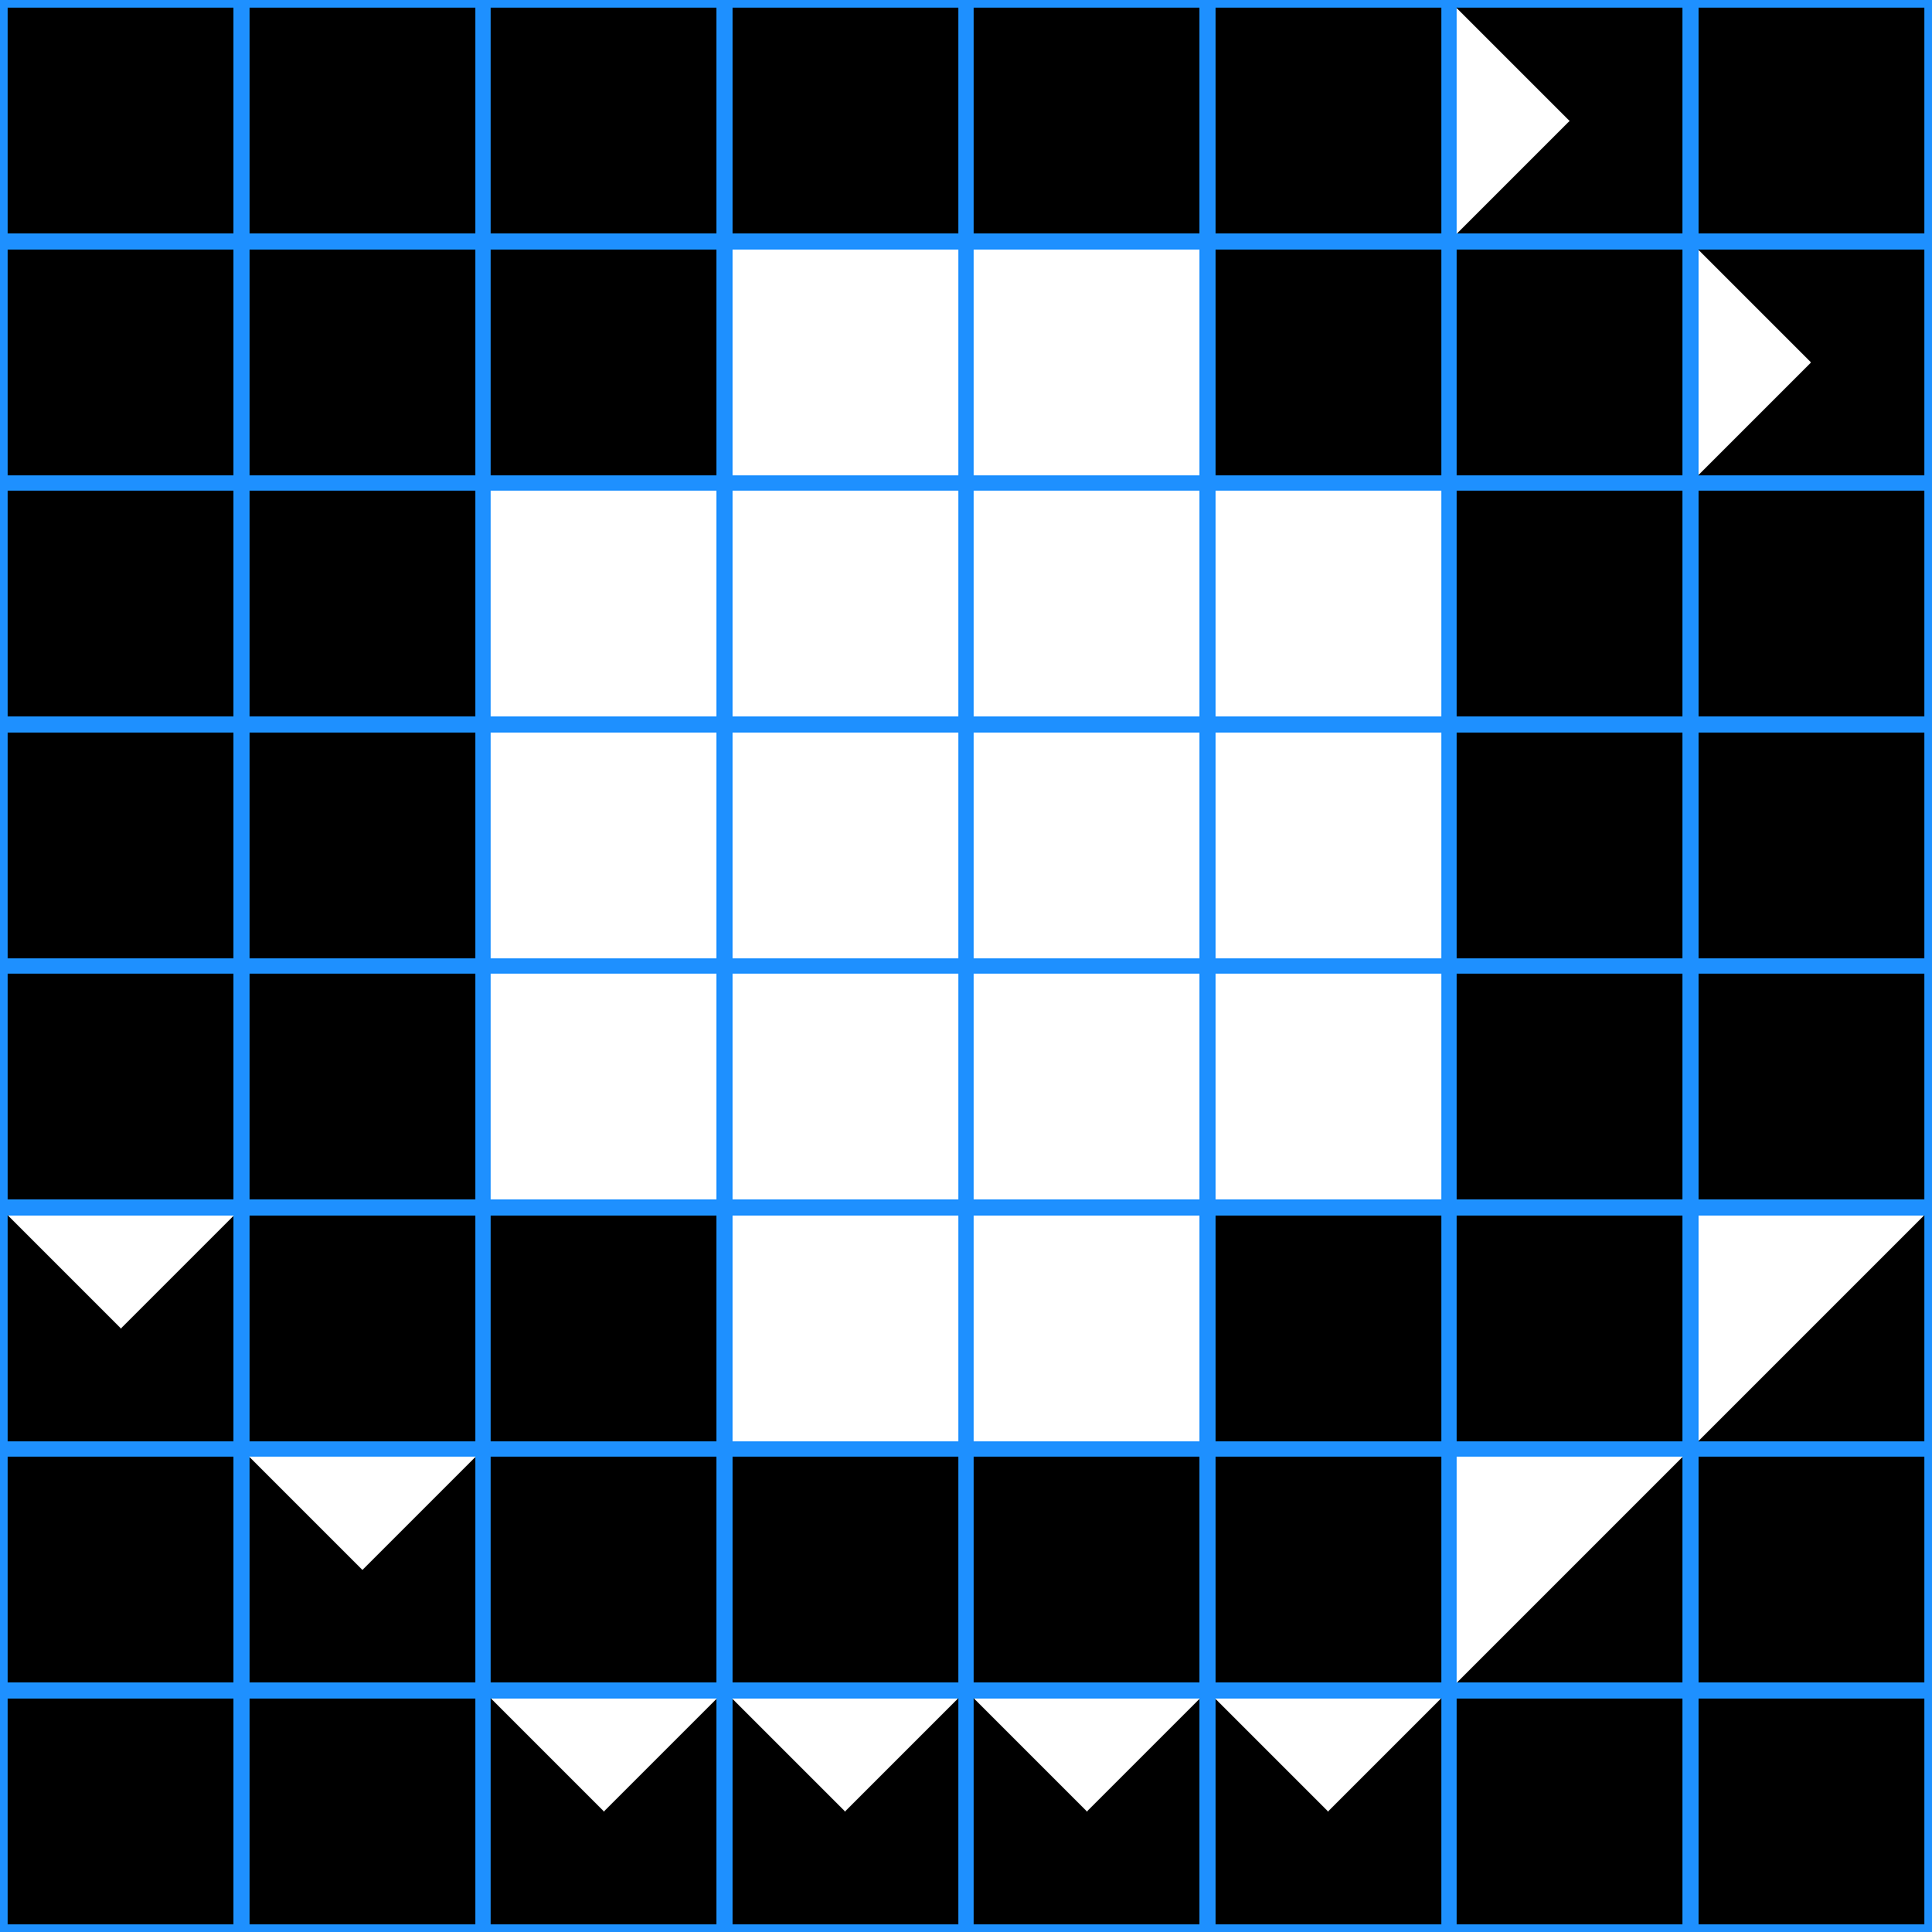
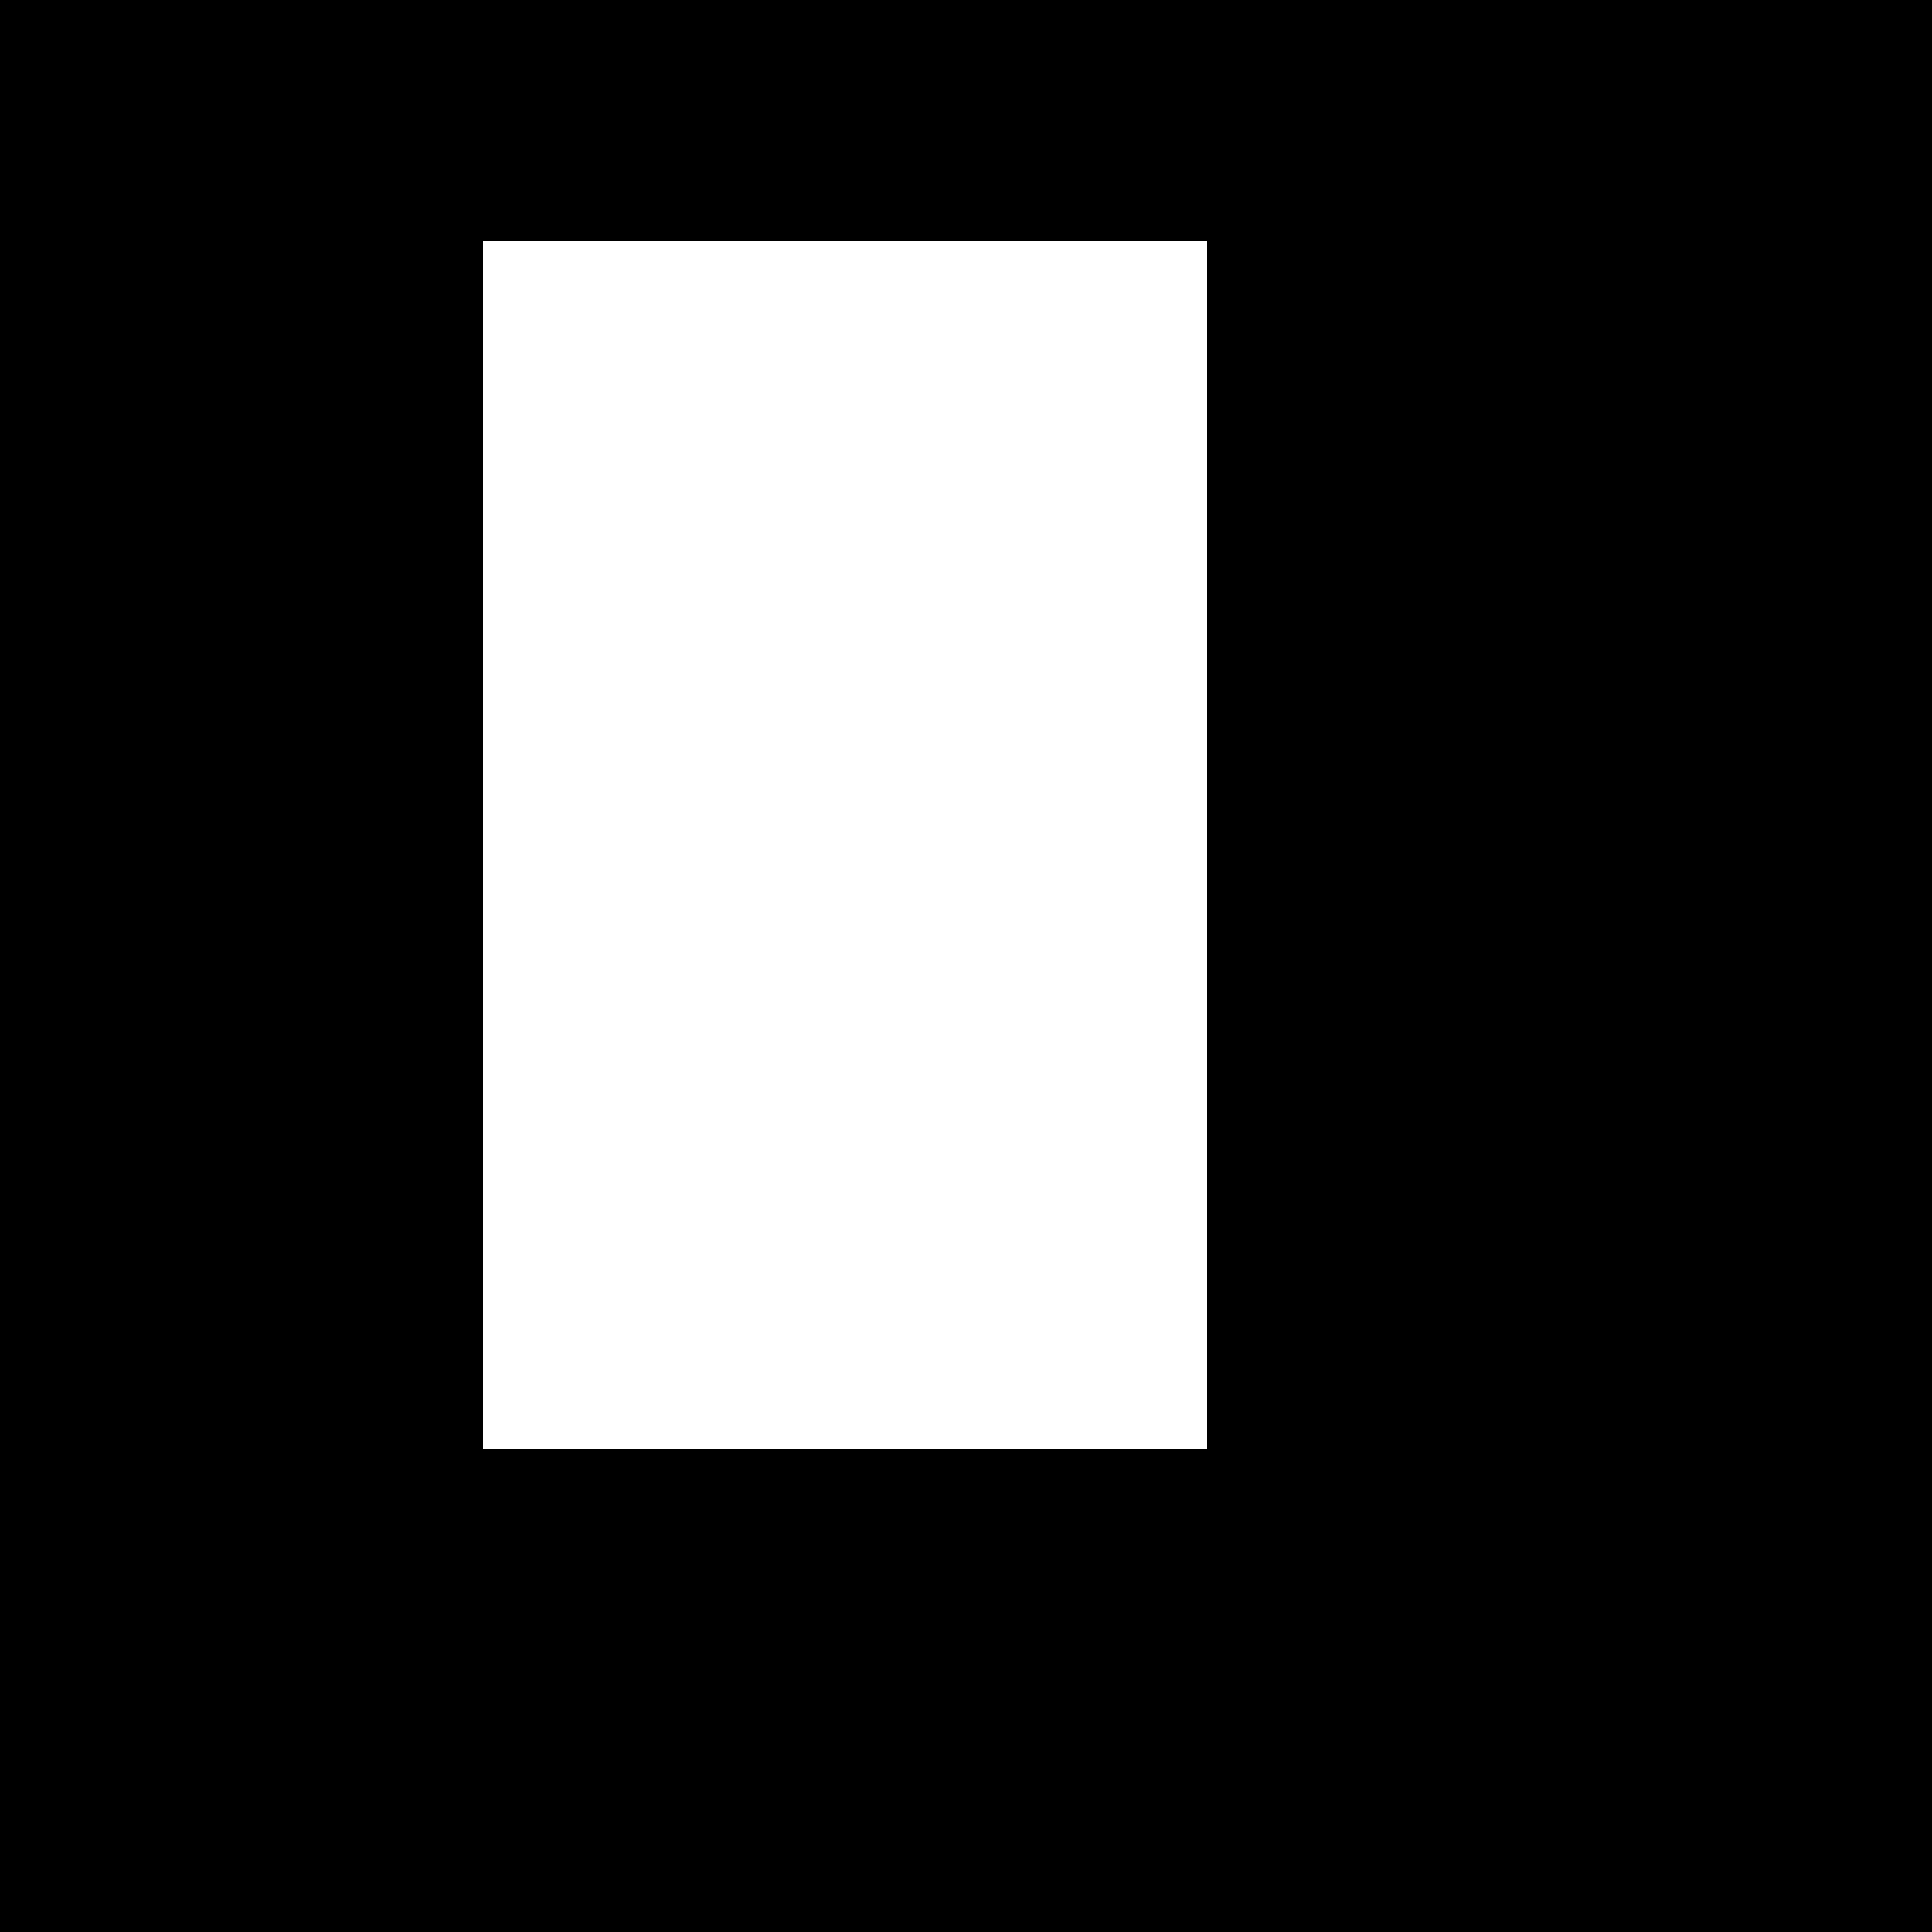
<svg xmlns="http://www.w3.org/2000/svg" width="240" height="240" viewBox="0 0 240 240">
  <rect x="0" y="0" width="240" height="240" fill="#fff" />
  <g fill="#000" shape-rendering="crispEdges">
    <polygon id="r0c0-top" points="0,0 30,0 15,15" />
    <polygon id="r0c0-right" points="30,0 30,30 15,15" />
    <polygon id="r0c0-bottom" points="30,30 0,30 15,15" />
    <polygon id="r0c0-left" points="0,30 0,0 15,15" />
    <polygon id="r0c1-top" points="30,0 60,0 45,15" />
    <polygon id="r0c1-right" points="60,0 60,30 45,15" />
    <polygon id="r0c1-bottom" points="60,30 30,30 45,15" />
    <polygon id="r0c1-left" points="30,30 30,0 45,15" />
    <polygon id="r0c2-top" points="60,0 90,0 75,15" />
    <polygon id="r0c2-right" points="90,0 90,30 75,15" />
    <polygon id="r0c2-bottom" points="90,30 60,30 75,15" />
    <polygon id="r0c2-left" points="60,30 60,0 75,15" />
    <polygon id="r0c3-top" points="90,0 120,0 105,15" />
    <polygon id="r0c3-right" points="120,0 120,30 105,15" />
    <polygon id="r0c3-bottom" points="120,30 90,30 105,15" />
    <polygon id="r0c3-left" points="90,30 90,0 105,15" />
    <polygon id="r0c4-top" points="120,0 150,0 135,15" />
    <polygon id="r0c4-right" points="150,0 150,30 135,15" />
    <polygon id="r0c4-bottom" points="150,30 120,30 135,15" />
    <polygon id="r0c4-left" points="120,30 120,0 135,15" />
    <polygon id="r0c5-top" points="150,0 180,0 165,15" />
    <polygon id="r0c5-right" points="180,0 180,30 165,15" />
    <polygon id="r0c5-bottom" points="180,30 150,30 165,15" />
    <polygon id="r0c5-left" points="150,30 150,0 165,15" />
    <polygon id="r0c6-top" points="180,0 210,0 195,15" />
    <polygon id="r0c6-right" points="210,0 210,30 195,15" />
    <polygon id="r0c6-bottom" points="210,30 180,30 195,15" />
+     <polygon id="r0c6-left" points="180,30 180,0 195,15" />
    <polygon id="r0c7-top" points="210,0 240,0 225,15" />
    <polygon id="r0c7-right" points="240,0 240,30 225,15" />
    <polygon id="r0c7-bottom" points="240,30 210,30 225,15" />
    <polygon id="r0c7-left" points="210,30 210,0 225,15" />
    <polygon id="r1c0-top" points="0,30 30,30 15,45" />
    <polygon id="r1c0-right" points="30,30 30,60 15,45" />
    <polygon id="r1c0-bottom" points="30,60 0,60 15,45" />
    <polygon id="r1c0-left" points="0,60 0,30 15,45" />
    <polygon id="r1c1-top" points="30,30 60,30 45,45" />
    <polygon id="r1c1-right" points="60,30 60,60 45,45" />
    <polygon id="r1c1-bottom" points="60,60 30,60 45,45" />
    <polygon id="r1c1-left" points="30,60 30,30 45,45" />
-     <polygon id="r1c2-top" points="60,30 90,30 75,45" />
-     <polygon id="r1c2-right" points="90,30 90,60 75,45" />
-     <polygon id="r1c2-bottom" points="90,60 60,60 75,45" />
-     <polygon id="r1c2-left" points="60,60 60,30 75,45" />
    <polygon id="r1c5-top" points="150,30 180,30 165,45" />
    <polygon id="r1c5-right" points="180,30 180,60 165,45" />
    <polygon id="r1c5-bottom" points="180,60 150,60 165,45" />
    <polygon id="r1c5-left" points="150,60 150,30 165,45" />
    <polygon id="r1c6-top" points="180,30 210,30 195,45" />
    <polygon id="r1c6-right" points="210,30 210,60 195,45" />
    <polygon id="r1c6-bottom" points="210,60 180,60 195,45" />
    <polygon id="r1c6-left" points="180,60 180,30 195,45" />
    <polygon id="r1c7-top" points="210,30 240,30 225,45" />
    <polygon id="r1c7-right" points="240,30 240,60 225,45" />
    <polygon id="r1c7-bottom" points="240,60 210,60 225,45" />
+     <polygon id="r1c7-left" points="210,60 210,30 225,45" />
    <polygon id="r2c0-top" points="0,60 30,60 15,75" />
    <polygon id="r2c0-right" points="30,60 30,90 15,75" />
    <polygon id="r2c0-bottom" points="30,90 0,90 15,75" />
    <polygon id="r2c0-left" points="0,90 0,60 15,75" />
    <polygon id="r2c1-top" points="30,60 60,60 45,75" />
    <polygon id="r2c1-right" points="60,60 60,90 45,75" />
    <polygon id="r2c1-bottom" points="60,90 30,90 45,75" />
    <polygon id="r2c1-left" points="30,90 30,60 45,75" />
+     <polygon id="r2c5-top" points="150,60 180,60 165,75" />
+     <polygon id="r2c5-right" points="180,60 180,90 165,75" />
+     <polygon id="r2c5-bottom" points="180,90 150,90 165,75" />
+     <polygon id="r2c5-left" points="150,90 150,60 165,75" />
    <polygon id="r2c6-top" points="180,60 210,60 195,75" />
    <polygon id="r2c6-right" points="210,60 210,90 195,75" />
    <polygon id="r2c6-bottom" points="210,90 180,90 195,75" />
    <polygon id="r2c6-left" points="180,90 180,60 195,75" />
    <polygon id="r2c7-top" points="210,60 240,60 225,75" />
    <polygon id="r2c7-right" points="240,60 240,90 225,75" />
    <polygon id="r2c7-bottom" points="240,90 210,90 225,75" />
    <polygon id="r2c7-left" points="210,90 210,60 225,75" />
    <polygon id="r3c0-top" points="0,90 30,90 15,105" />
    <polygon id="r3c0-right" points="30,90 30,120 15,105" />
    <polygon id="r3c0-bottom" points="30,120 0,120 15,105" />
    <polygon id="r3c0-left" points="0,120 0,90 15,105" />
    <polygon id="r3c1-top" points="30,90 60,90 45,105" />
    <polygon id="r3c1-right" points="60,90 60,120 45,105" />
    <polygon id="r3c1-bottom" points="60,120 30,120 45,105" />
    <polygon id="r3c1-left" points="30,120 30,90 45,105" />
+     <polygon id="r3c5-top" points="150,90 180,90 165,105" />
+     <polygon id="r3c5-right" points="180,90 180,120 165,105" />
+     <polygon id="r3c5-bottom" points="180,120 150,120 165,105" />
+     <polygon id="r3c5-left" points="150,120 150,90 165,105" />
    <polygon id="r3c6-top" points="180,90 210,90 195,105" />
    <polygon id="r3c6-right" points="210,90 210,120 195,105" />
    <polygon id="r3c6-bottom" points="210,120 180,120 195,105" />
    <polygon id="r3c6-left" points="180,120 180,90 195,105" />
    <polygon id="r3c7-top" points="210,90 240,90 225,105" />
    <polygon id="r3c7-right" points="240,90 240,120 225,105" />
    <polygon id="r3c7-bottom" points="240,120 210,120 225,105" />
    <polygon id="r3c7-left" points="210,120 210,90 225,105" />
    <polygon id="r4c0-top" points="0,120 30,120 15,135" />
    <polygon id="r4c0-right" points="30,120 30,150 15,135" />
    <polygon id="r4c0-bottom" points="30,150 0,150 15,135" />
    <polygon id="r4c0-left" points="0,150 0,120 15,135" />
    <polygon id="r4c1-top" points="30,120 60,120 45,135" />
    <polygon id="r4c1-right" points="60,120 60,150 45,135" />
    <polygon id="r4c1-bottom" points="60,150 30,150 45,135" />
    <polygon id="r4c1-left" points="30,150 30,120 45,135" />
+     <polygon id="r4c5-top" points="150,120 180,120 165,135" />
+     <polygon id="r4c5-right" points="180,120 180,150 165,135" />
+     <polygon id="r4c5-bottom" points="180,150 150,150 165,135" />
+     <polygon id="r4c5-left" points="150,150 150,120 165,135" />
    <polygon id="r4c6-top" points="180,120 210,120 195,135" />
    <polygon id="r4c6-right" points="210,120 210,150 195,135" />
    <polygon id="r4c6-bottom" points="210,150 180,150 195,135" />
    <polygon id="r4c6-left" points="180,150 180,120 195,135" />
    <polygon id="r4c7-top" points="210,120 240,120 225,135" />
    <polygon id="r4c7-right" points="240,120 240,150 225,135" />
    <polygon id="r4c7-bottom" points="240,150 210,150 225,135" />
    <polygon id="r4c7-left" points="210,150 210,120 225,135" />
+     <polygon id="r5c0-top" points="0,150 30,150 15,165" />
    <polygon id="r5c0-right" points="30,150 30,180 15,165" />
    <polygon id="r5c0-bottom" points="30,180 0,180 15,165" />
    <polygon id="r5c0-left" points="0,180 0,150 15,165" />
    <polygon id="r5c1-top" points="30,150 60,150 45,165" />
    <polygon id="r5c1-right" points="60,150 60,180 45,165" />
    <polygon id="r5c1-bottom" points="60,180 30,180 45,165" />
    <polygon id="r5c1-left" points="30,180 30,150 45,165" />
-     <polygon id="r5c2-top" points="60,150 90,150 75,165" />
-     <polygon id="r5c2-right" points="90,150 90,180 75,165" />
-     <polygon id="r5c2-bottom" points="90,180 60,180 75,165" />
-     <polygon id="r5c2-left" points="60,180 60,150 75,165" />
    <polygon id="r5c5-top" points="150,150 180,150 165,165" />
    <polygon id="r5c5-right" points="180,150 180,180 165,165" />
    <polygon id="r5c5-bottom" points="180,180 150,180 165,165" />
    <polygon id="r5c5-left" points="150,180 150,150 165,165" />
    <polygon id="r5c6-top" points="180,150 210,150 195,165" />
    <polygon id="r5c6-right" points="210,150 210,180 195,165" />
    <polygon id="r5c6-bottom" points="210,180 180,180 195,165" />
    <polygon id="r5c6-left" points="180,180 180,150 195,165" />
+     <polygon id="r5c7-top" points="210,150 240,150 225,165" />
    <polygon id="r5c7-right" points="240,150 240,180 225,165" />
    <polygon id="r5c7-bottom" points="240,180 210,180 225,165" />
+     <polygon id="r5c7-left" points="210,180 210,150 225,165" />
    <polygon id="r6c0-top" points="0,180 30,180 15,195" />
    <polygon id="r6c0-right" points="30,180 30,210 15,195" />
    <polygon id="r6c0-bottom" points="30,210 0,210 15,195" />
    <polygon id="r6c0-left" points="0,210 0,180 15,195" />
+     <polygon id="r6c1-top" points="30,180 60,180 45,195" />
    <polygon id="r6c1-right" points="60,180 60,210 45,195" />
    <polygon id="r6c1-bottom" points="60,210 30,210 45,195" />
    <polygon id="r6c1-left" points="30,210 30,180 45,195" />
    <polygon id="r6c2-top" points="60,180 90,180 75,195" />
    <polygon id="r6c2-right" points="90,180 90,210 75,195" />
    <polygon id="r6c2-bottom" points="90,210 60,210 75,195" />
    <polygon id="r6c2-left" points="60,210 60,180 75,195" />
    <polygon id="r6c3-top" points="90,180 120,180 105,195" />
    <polygon id="r6c3-right" points="120,180 120,210 105,195" />
    <polygon id="r6c3-bottom" points="120,210 90,210 105,195" />
    <polygon id="r6c3-left" points="90,210 90,180 105,195" />
    <polygon id="r6c4-top" points="120,180 150,180 135,195" />
    <polygon id="r6c4-right" points="150,180 150,210 135,195" />
    <polygon id="r6c4-bottom" points="150,210 120,210 135,195" />
    <polygon id="r6c4-left" points="120,210 120,180 135,195" />
    <polygon id="r6c5-top" points="150,180 180,180 165,195" />
    <polygon id="r6c5-right" points="180,180 180,210 165,195" />
    <polygon id="r6c5-bottom" points="180,210 150,210 165,195" />
    <polygon id="r6c5-left" points="150,210 150,180 165,195" />
+     <polygon id="r6c6-top" points="180,180 210,180 195,195" />
    <polygon id="r6c6-right" points="210,180 210,210 195,195" />
    <polygon id="r6c6-bottom" points="210,210 180,210 195,195" />
+     <polygon id="r6c6-left" points="180,210 180,180 195,195" />
    <polygon id="r6c7-top" points="210,180 240,180 225,195" />
    <polygon id="r6c7-right" points="240,180 240,210 225,195" />
    <polygon id="r6c7-bottom" points="240,210 210,210 225,195" />
    <polygon id="r6c7-left" points="210,210 210,180 225,195" />
    <polygon id="r7c0-top" points="0,210 30,210 15,225" />
    <polygon id="r7c0-right" points="30,210 30,240 15,225" />
    <polygon id="r7c0-bottom" points="30,240 0,240 15,225" />
    <polygon id="r7c0-left" points="0,240 0,210 15,225" />
    <polygon id="r7c1-top" points="30,210 60,210 45,225" />
    <polygon id="r7c1-right" points="60,210 60,240 45,225" />
    <polygon id="r7c1-bottom" points="60,240 30,240 45,225" />
    <polygon id="r7c1-left" points="30,240 30,210 45,225" />
+     <polygon id="r7c2-top" points="60,210 90,210 75,225" />
    <polygon id="r7c2-right" points="90,210 90,240 75,225" />
    <polygon id="r7c2-bottom" points="90,240 60,240 75,225" />
    <polygon id="r7c2-left" points="60,240 60,210 75,225" />
+     <polygon id="r7c3-top" points="90,210 120,210 105,225" />
    <polygon id="r7c3-right" points="120,210 120,240 105,225" />
    <polygon id="r7c3-bottom" points="120,240 90,240 105,225" />
    <polygon id="r7c3-left" points="90,240 90,210 105,225" />
+     <polygon id="r7c4-top" points="120,210 150,210 135,225" />
    <polygon id="r7c4-right" points="150,210 150,240 135,225" />
    <polygon id="r7c4-bottom" points="150,240 120,240 135,225" />
    <polygon id="r7c4-left" points="120,240 120,210 135,225" />
+     <polygon id="r7c5-top" points="150,210 180,210 165,225" />
    <polygon id="r7c5-right" points="180,210 180,240 165,225" />
    <polygon id="r7c5-bottom" points="180,240 150,240 165,225" />
    <polygon id="r7c5-left" points="150,240 150,210 165,225" />
    <polygon id="r7c6-top" points="180,210 210,210 195,225" />
    <polygon id="r7c6-right" points="210,210 210,240 195,225" />
    <polygon id="r7c6-bottom" points="210,240 180,240 195,225" />
    <polygon id="r7c6-left" points="180,240 180,210 195,225" />
    <polygon id="r7c7-top" points="210,210 240,210 225,225" />
    <polygon id="r7c7-right" points="240,210 240,240 225,225" />
    <polygon id="r7c7-bottom" points="240,240 210,240 225,225" />
    <polygon id="r7c7-left" points="210,240 210,210 225,225" />
  </g>
-   <g fill="none" stroke="#1e90ff" stroke-width="2" shape-rendering="crispEdges">
-     <line x1="0" y1="0" x2="0" y2="240" />
-     <line x1="30" y1="0" x2="30" y2="240" />
-     <line x1="60" y1="0" x2="60" y2="240" />
-     <line x1="90" y1="0" x2="90" y2="240" />
-     <line x1="120" y1="0" x2="120" y2="240" />
-     <line x1="150" y1="0" x2="150" y2="240" />
-     <line x1="180" y1="0" x2="180" y2="240" />
-     <line x1="210" y1="0" x2="210" y2="240" />
-     <line x1="240" y1="0" x2="240" y2="240" />
-     <line x1="0" y1="0" x2="240" y2="0" />
-     <line x1="0" y1="30" x2="240" y2="30" />
-     <line x1="0" y1="60" x2="240" y2="60" />
-     <line x1="0" y1="90" x2="240" y2="90" />
-     <line x1="0" y1="120" x2="240" y2="120" />
-     <line x1="0" y1="150" x2="240" y2="150" />
-     <line x1="0" y1="180" x2="240" y2="180" />
-     <line x1="0" y1="210" x2="240" y2="210" />
-     <line x1="0" y1="240" x2="240" y2="240" />
-   </g>
</svg>
